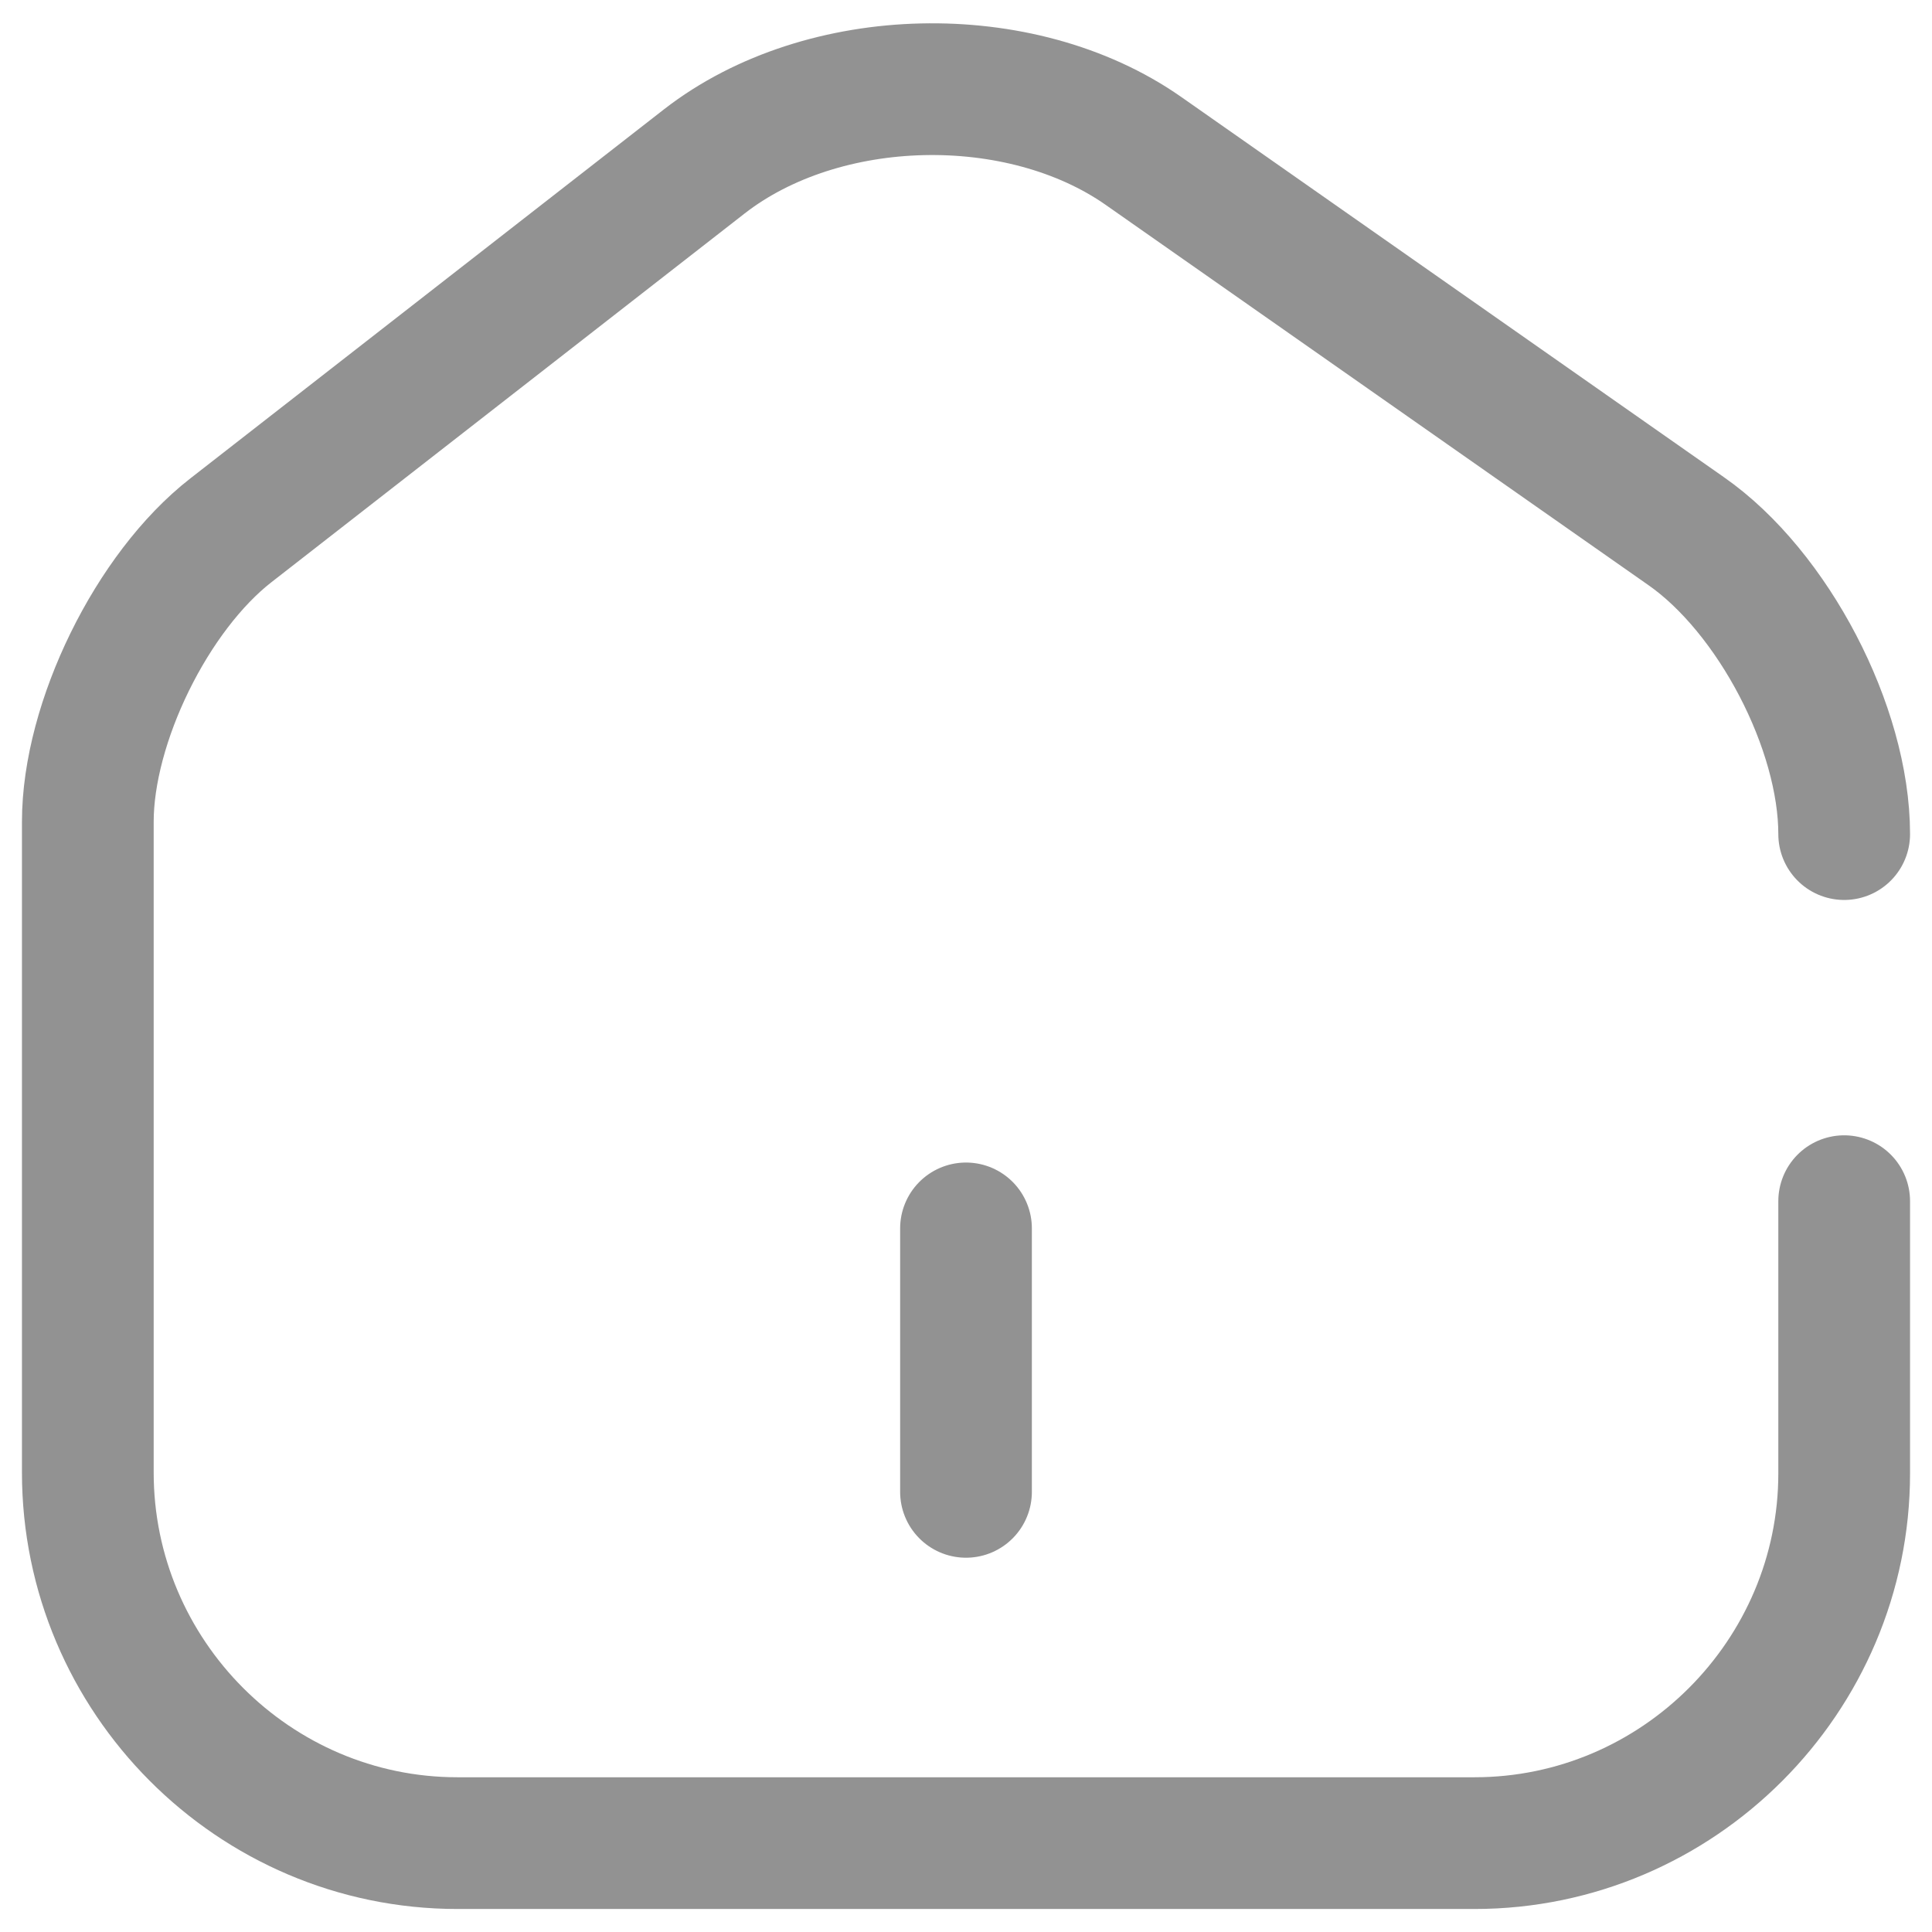
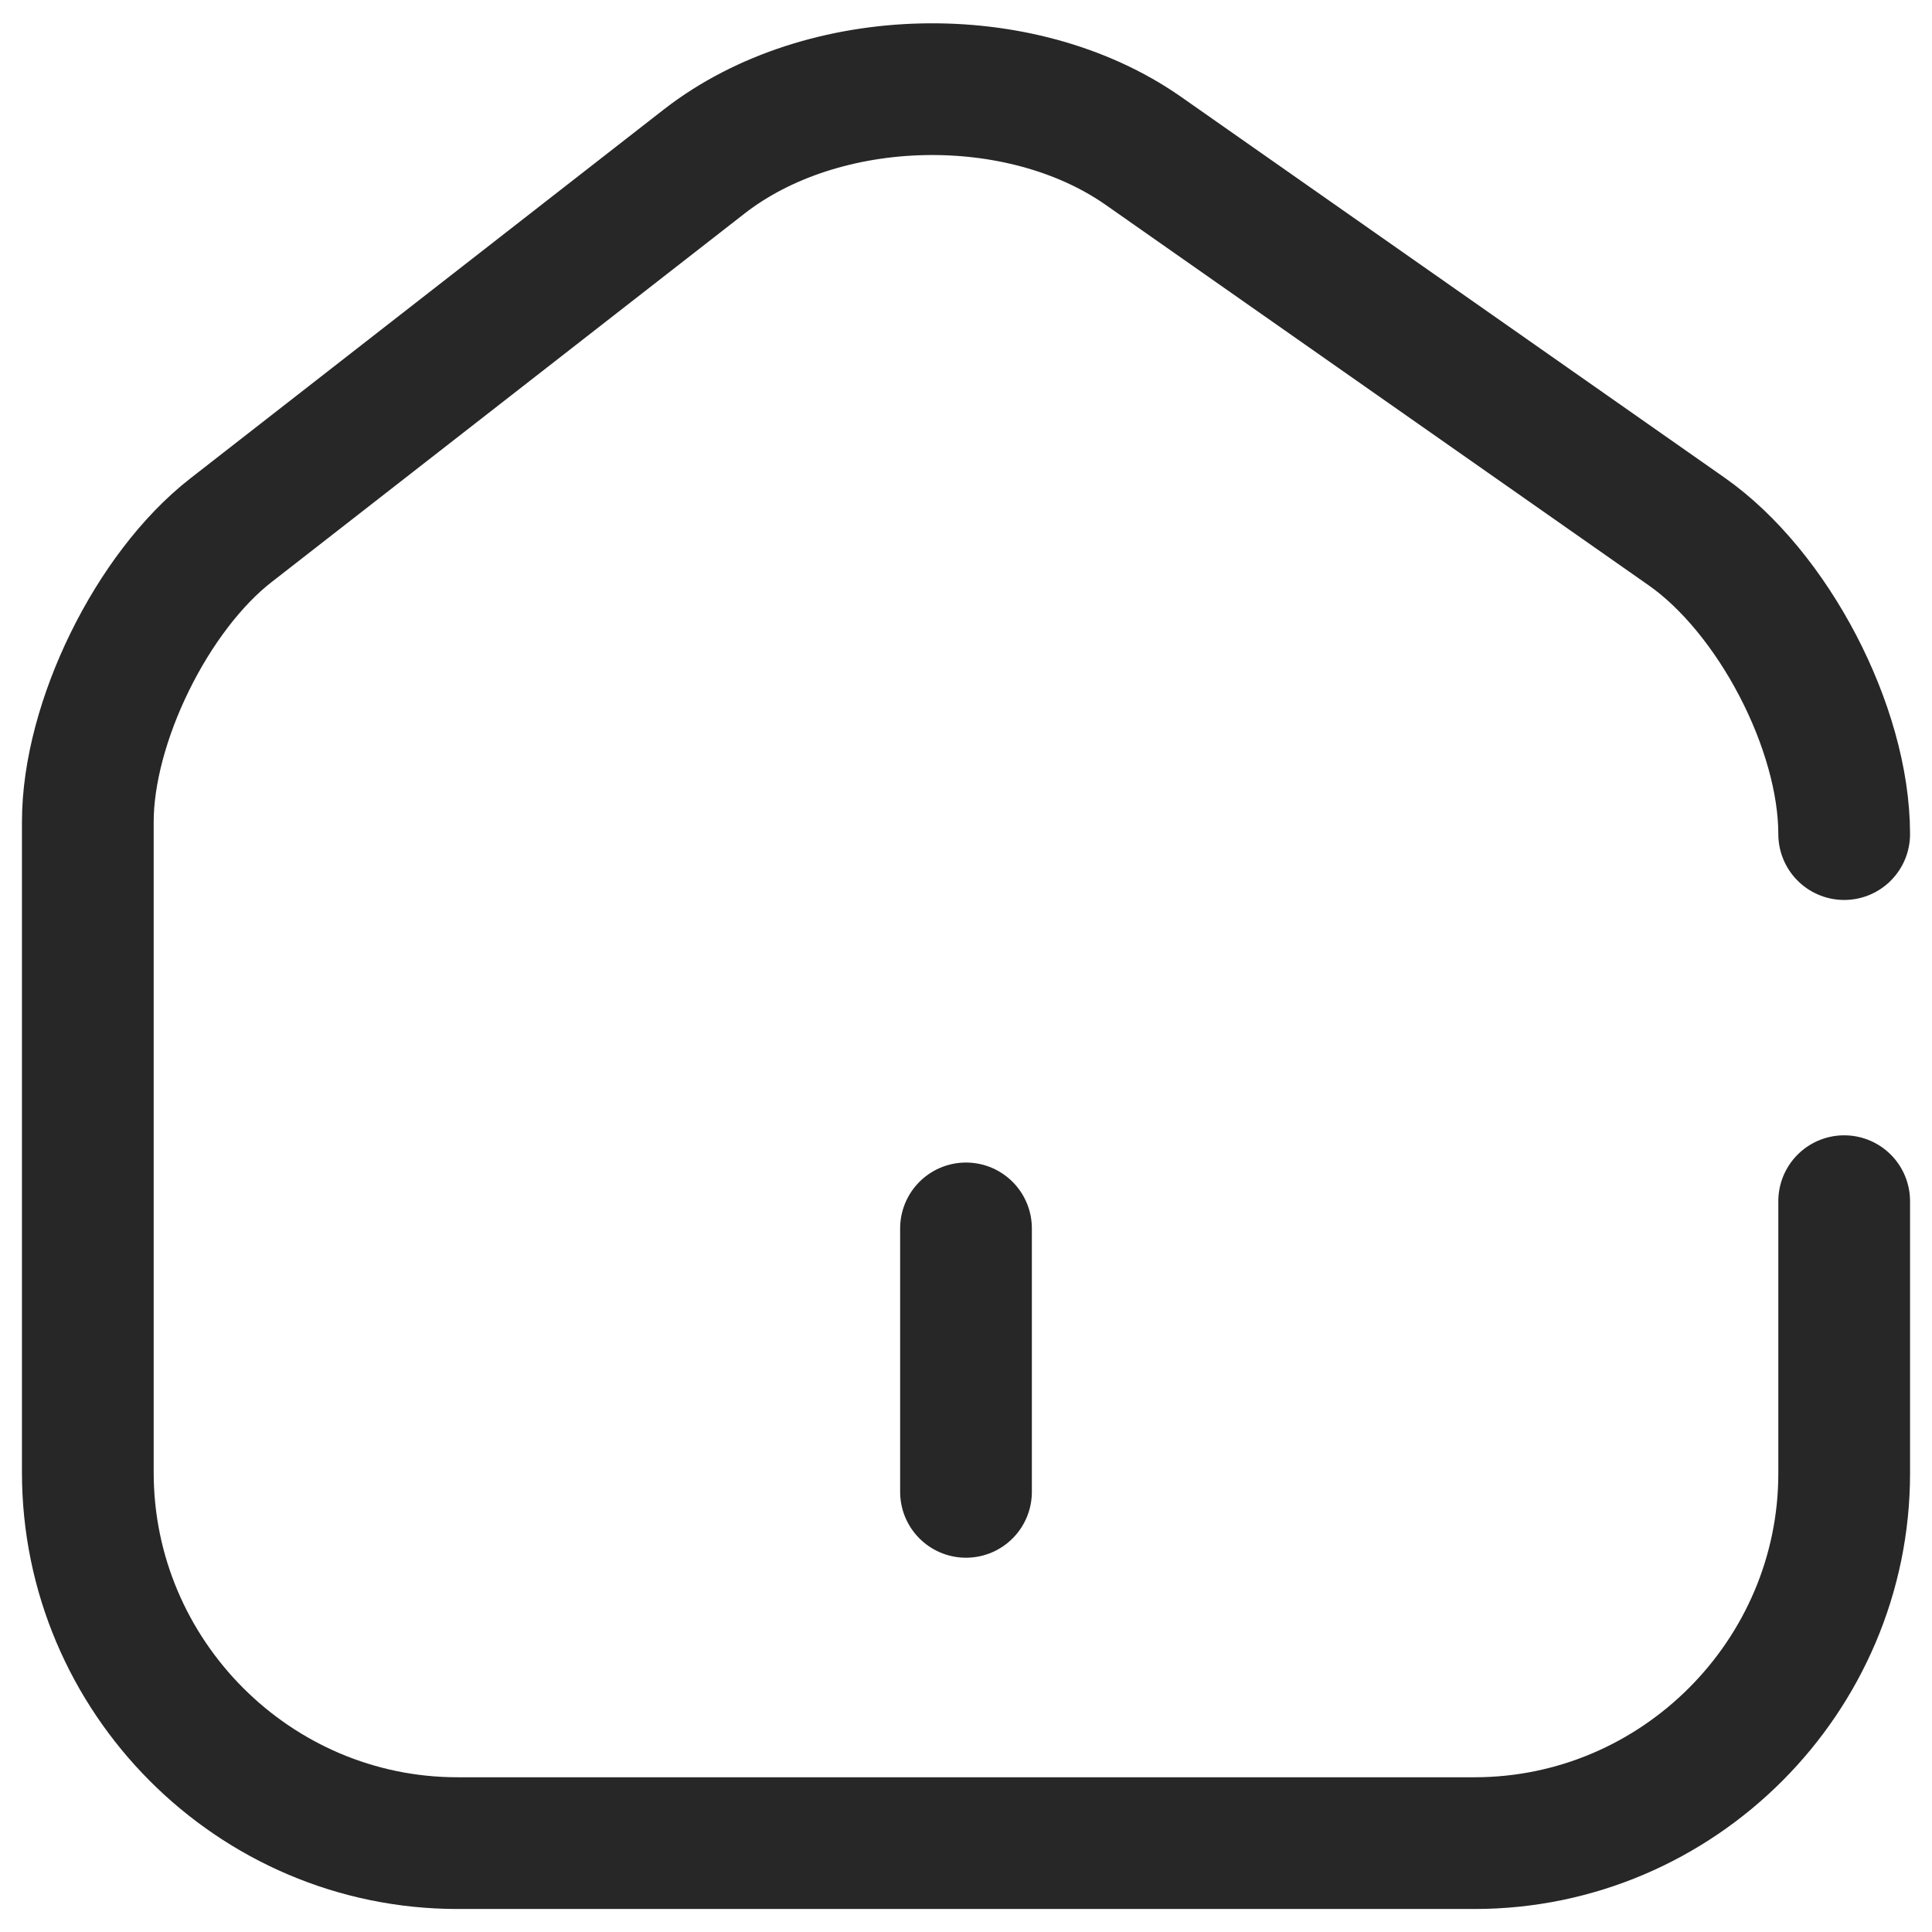
<svg xmlns="http://www.w3.org/2000/svg" width="22" height="22" viewBox="0 0 22 22" fill="none">
-   <path d="M21 9.498C21 8.288 20.19 6.738 19.2 6.048L13.02 1.718C11.62 0.738 9.37 0.788 8.02 1.838L2.63 6.038C1.73 6.738 1 8.228 1 9.358V16.768C1 19.088 2.89 20.988 5.21 20.988H16.79C19.11 20.988 21 19.088 21 16.778V13.678M11 16.988V13.988" stroke="#272727" stroke-opacity="0.5" stroke-width="1.5" stroke-linecap="round" stroke-linejoin="round" />
+   <path d="M21 9.498C21 8.288 20.19 6.738 19.2 6.048L13.02 1.718C11.62 0.738 9.37 0.788 8.02 1.838L2.63 6.038C1.73 6.738 1 8.228 1 9.358V16.768C1 19.088 2.89 20.988 5.21 20.988H16.79C19.11 20.988 21 19.088 21 16.778V13.678M11 16.988V13.988" stroke="#272727" stroke-width="1.5" stroke-linecap="round" stroke-linejoin="round" />
</svg>
